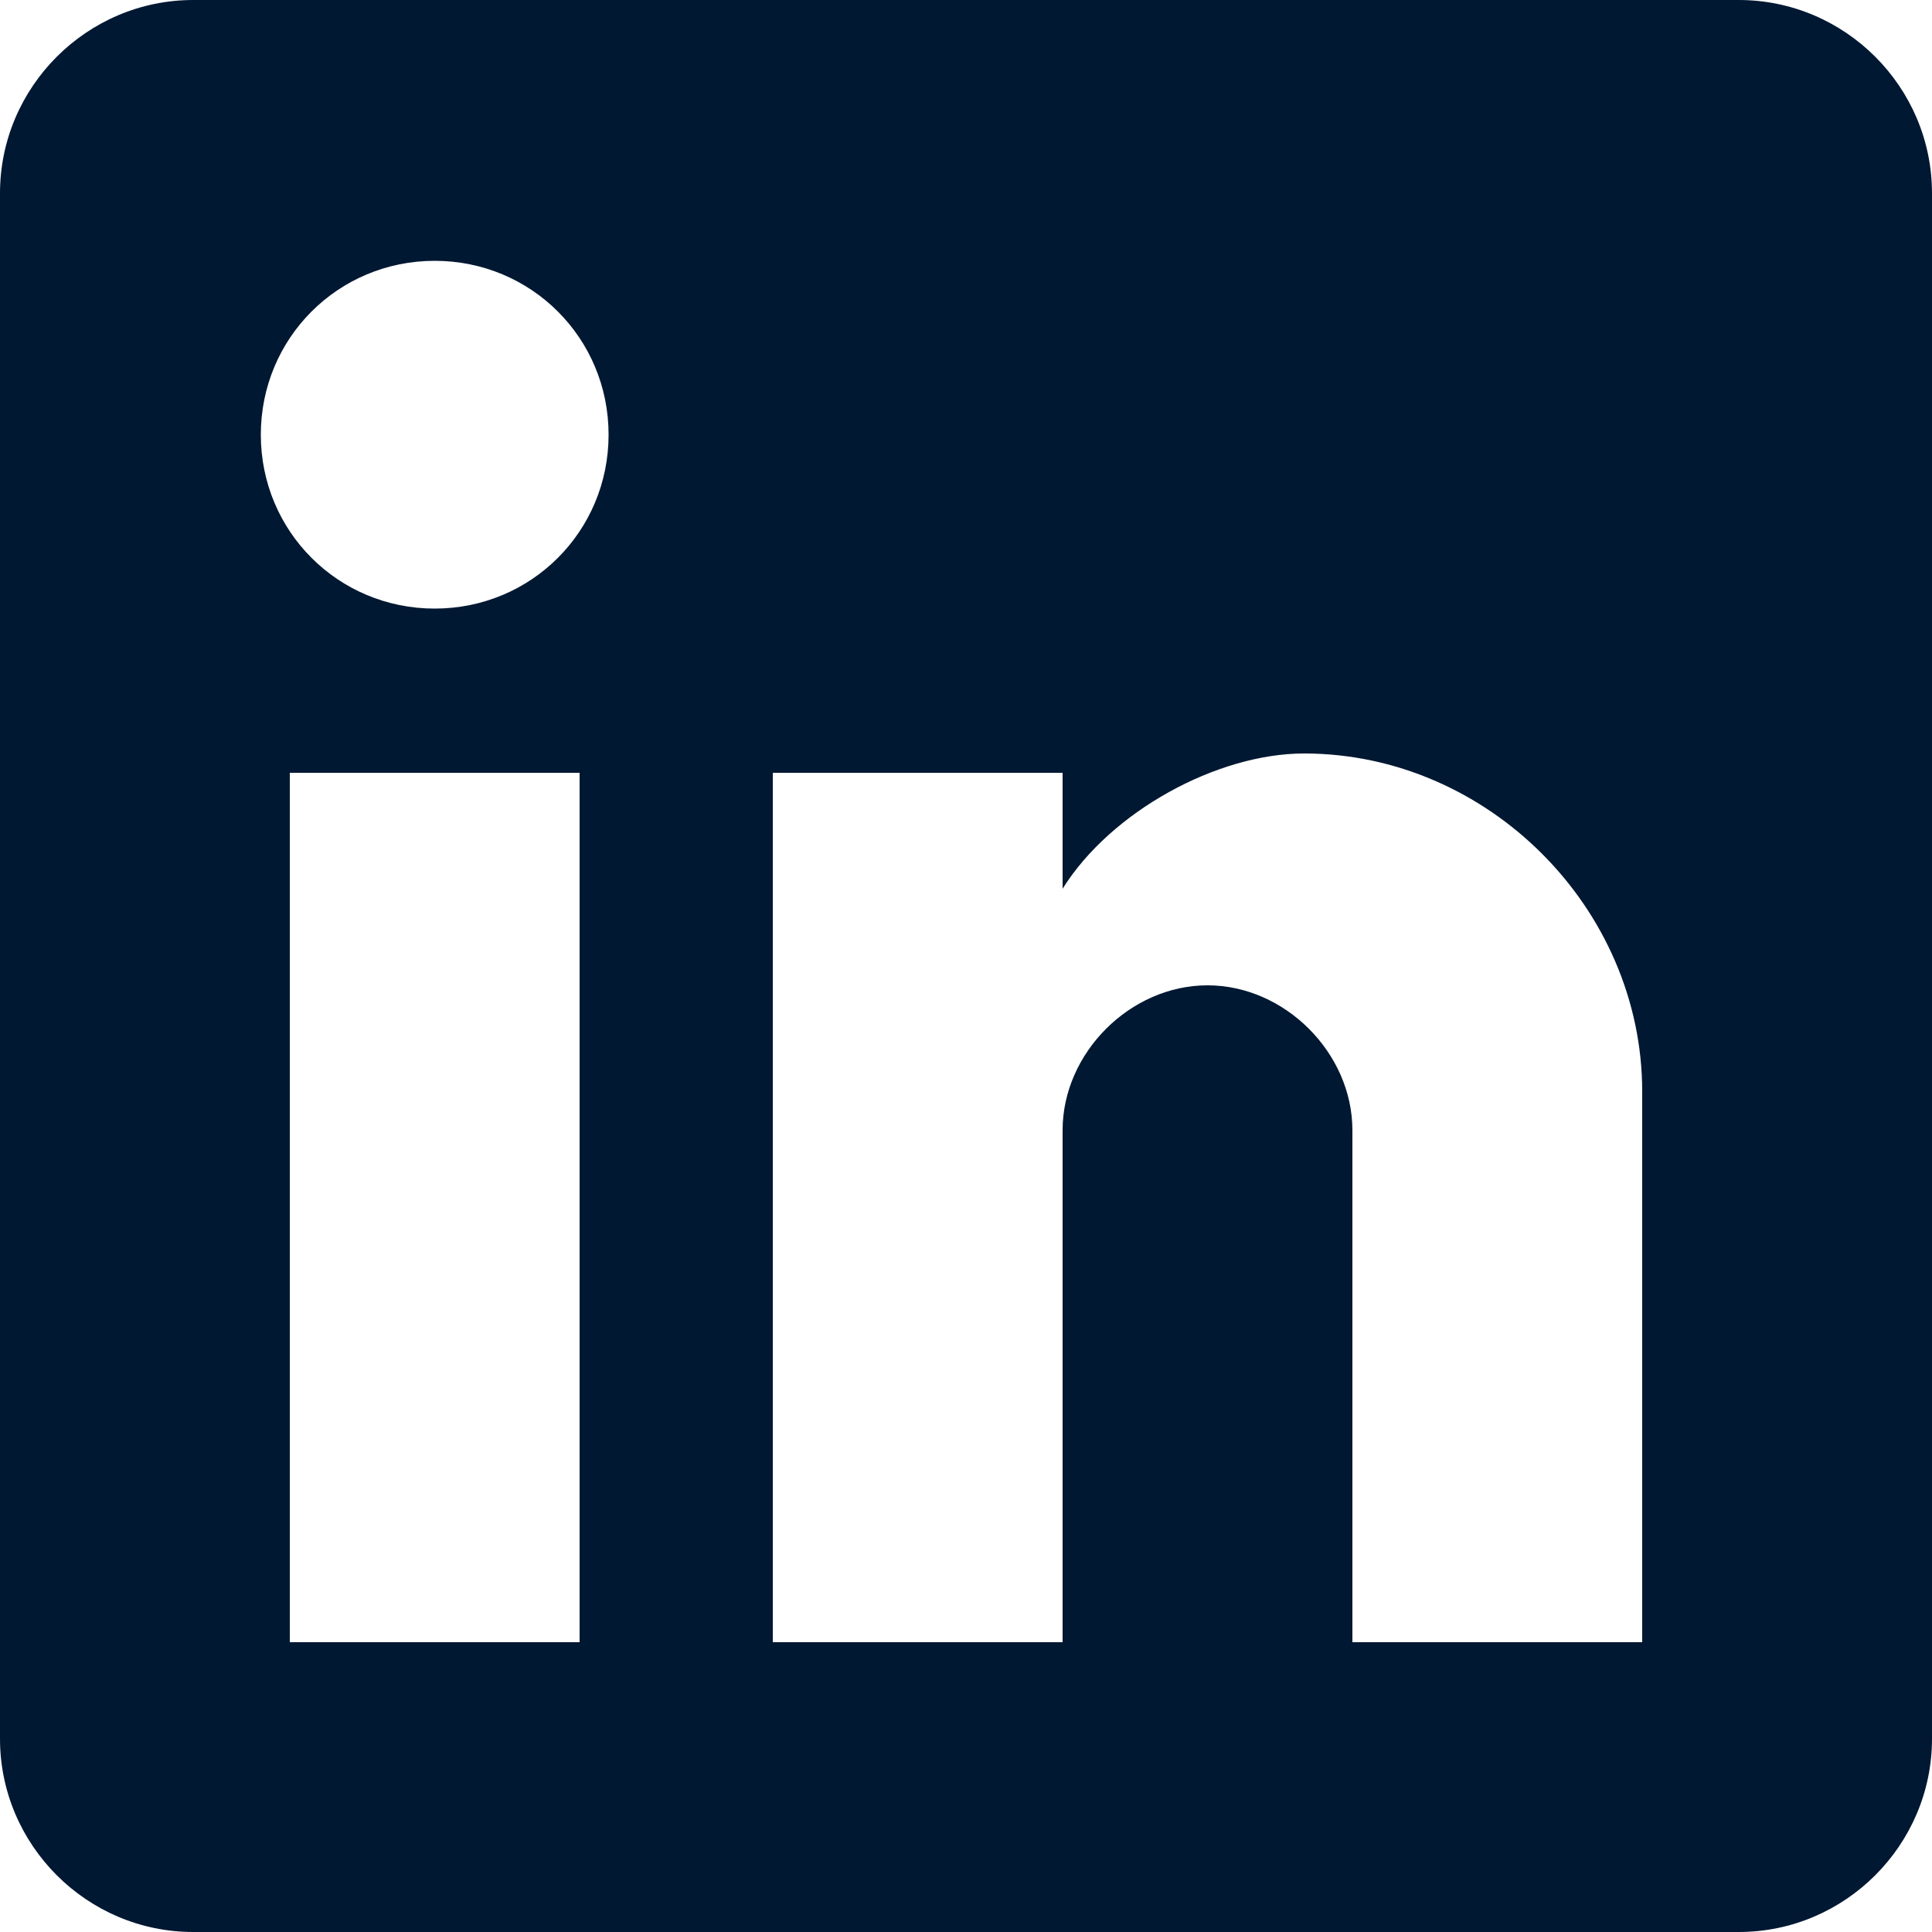
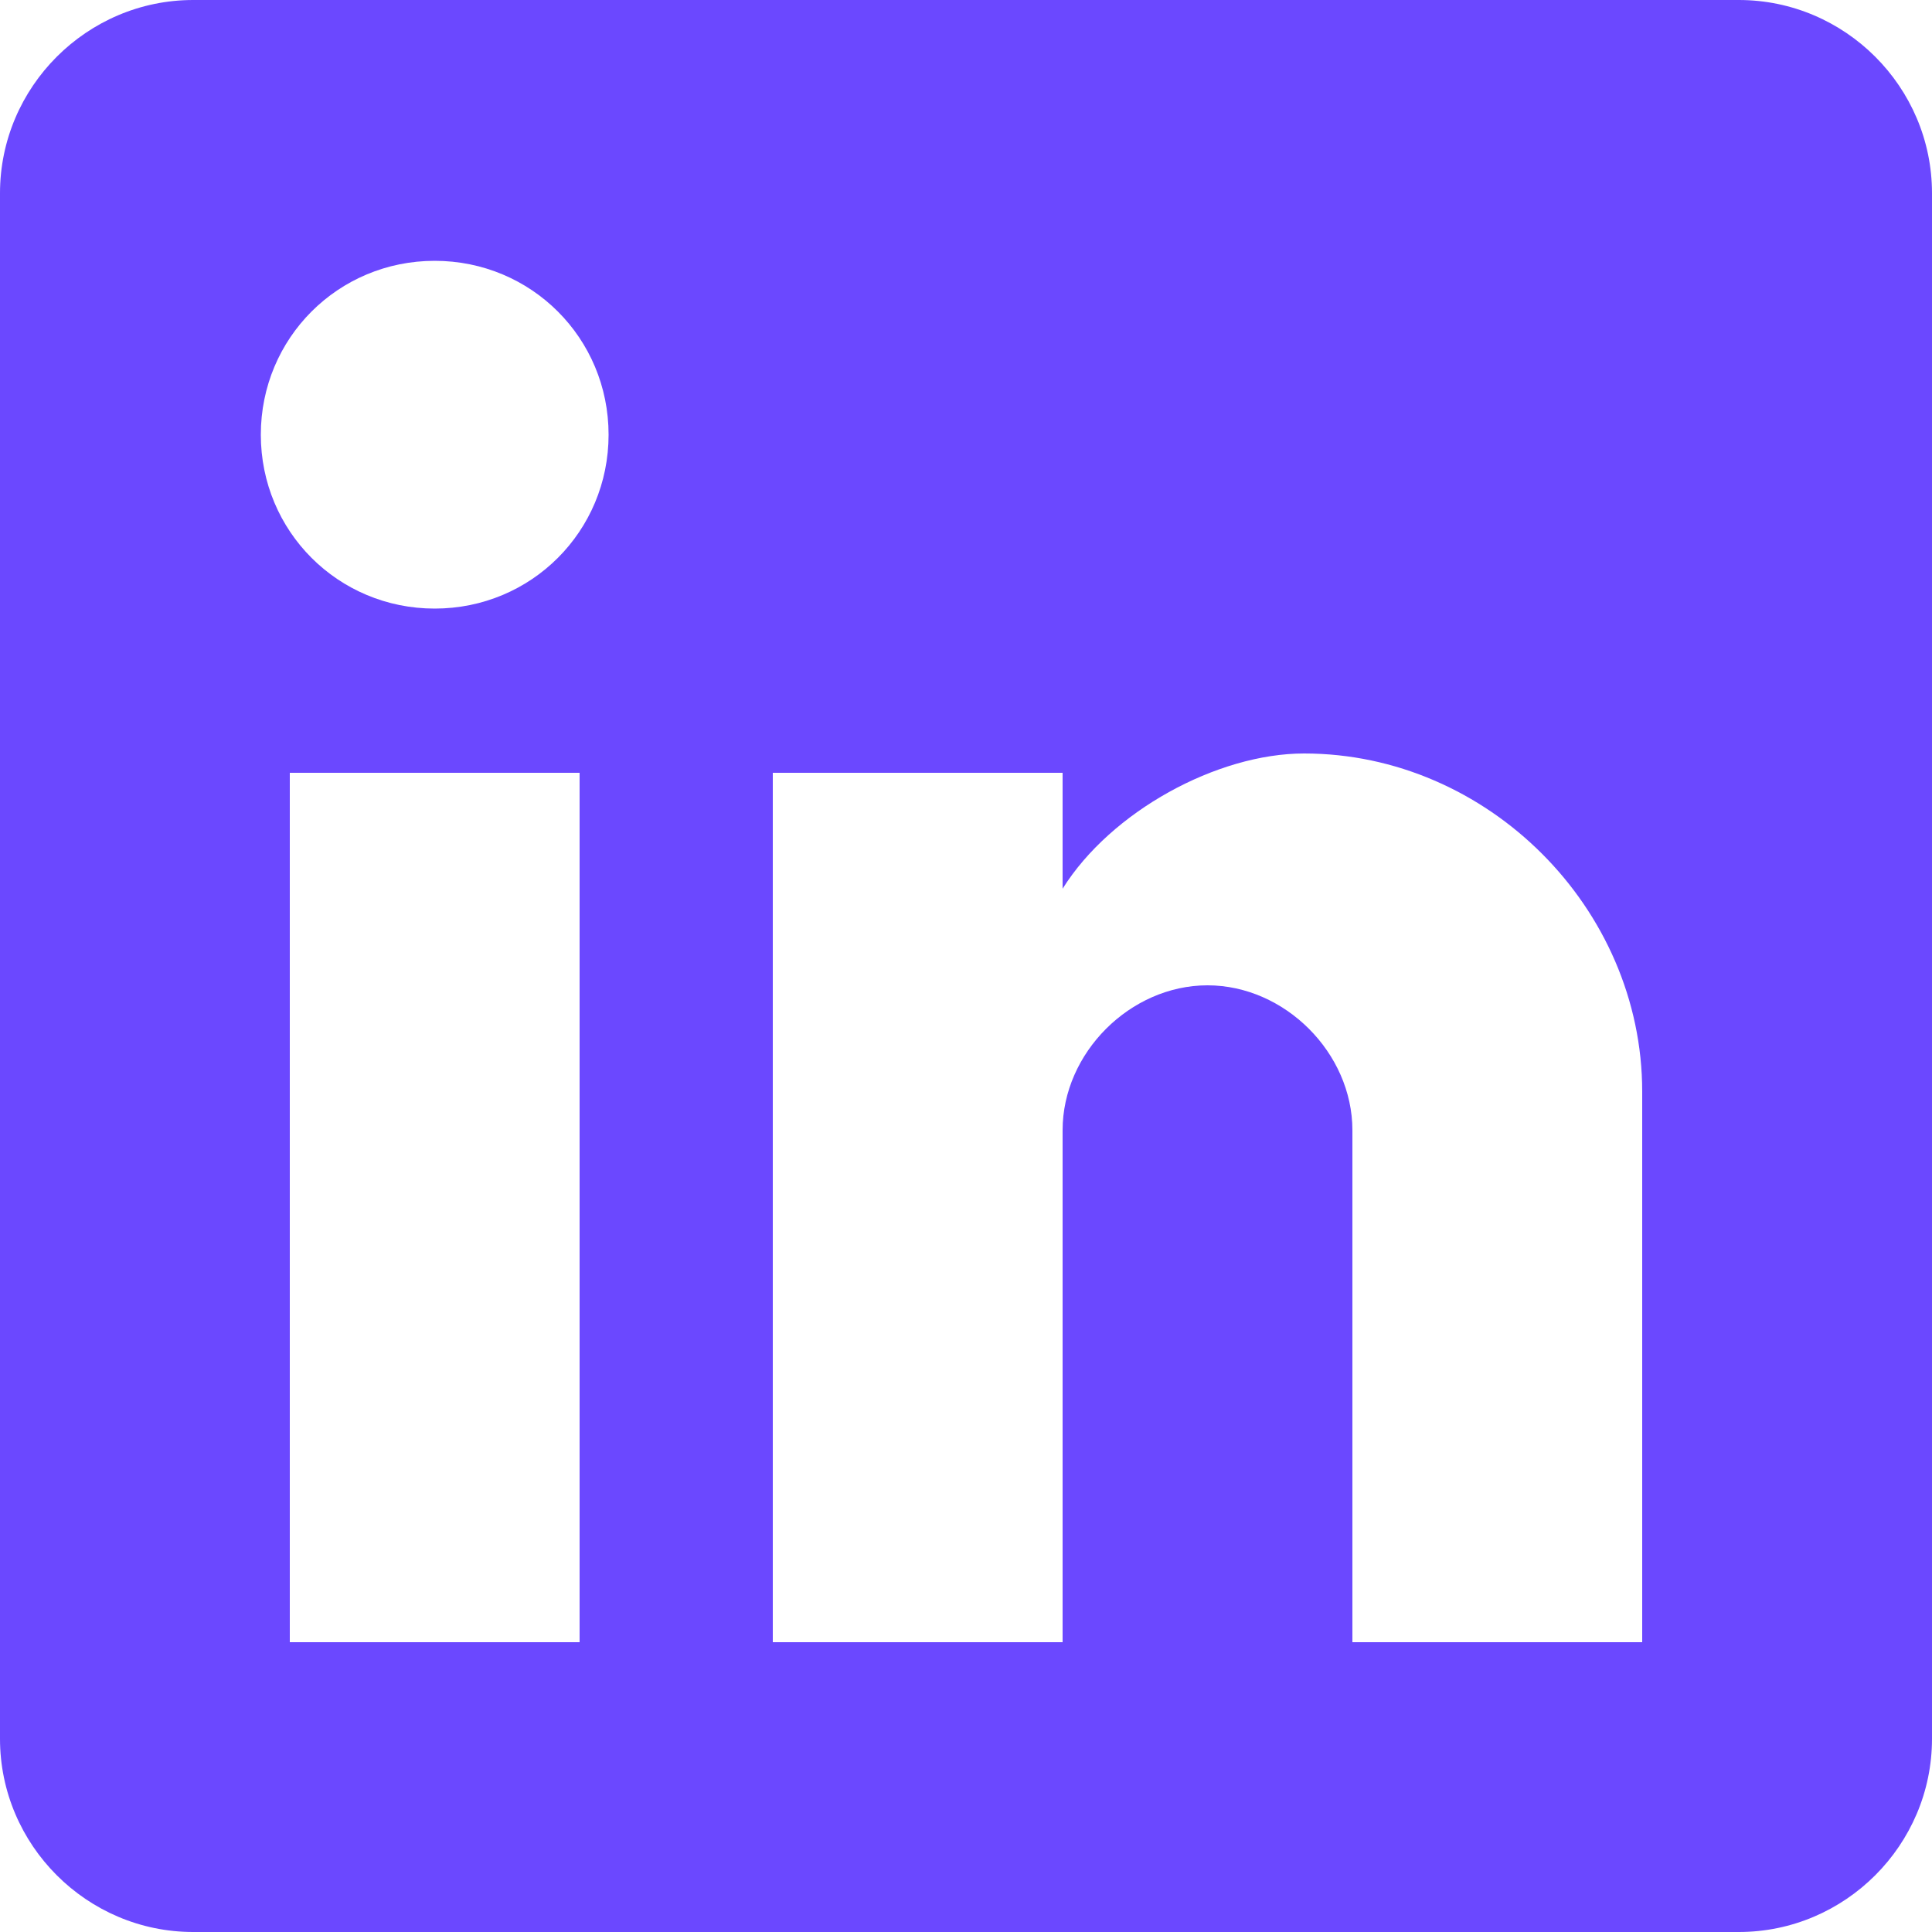
- <svg xmlns="http://www.w3.org/2000/svg" version="1.1" id="Capa_1" x="0px" y="0px" width="30px" height="30px" viewBox="0 0 510 510" style="enable-background:new 0 0 510 510;" xml:space="preserve" fill="#011832">
+ <svg xmlns="http://www.w3.org/2000/svg" version="1.1" id="Capa_1" x="0px" y="0px" width="20px" height="20px" viewBox="0 0 510 510" style="enable-background:new 0 0 510 510;" xml:space="preserve" fill="#6b48ff">
  <g>
    <g id="post-linkedin">
      <path d="M459,0H51C22.95,0,0,22.95,0,51v408c0,28.05,22.95,51,51,51h408c28.05,0,51-22.95,51-51V51C510,22.95,487.05,0,459,0z     M153,433.5H76.5V204H153V433.5z M114.75,160.65c-25.5,0-45.9-20.4-45.9-45.9s20.4-45.9,45.9-45.9s45.9,20.4,45.9,45.9    S140.25,160.65,114.75,160.65z M433.5,433.5H357V298.35c0-20.399-17.85-38.25-38.25-38.25s-38.25,17.851-38.25,38.25V433.5H204    V204h76.5v30.6c12.75-20.4,40.8-35.7,63.75-35.7c48.45,0,89.25,40.8,89.25,89.25V433.5z" />
    </g>
  </g>
  <g>
</g>
  <g>
</g>
  <g>
</g>
  <g>
</g>
  <g>
</g>
  <g>
</g>
  <g>
</g>
  <g>
</g>
  <g>
</g>
  <g>
</g>
  <g>
</g>
  <g>
</g>
  <g>
</g>
  <g>
</g>
  <g>
</g>
</svg>
